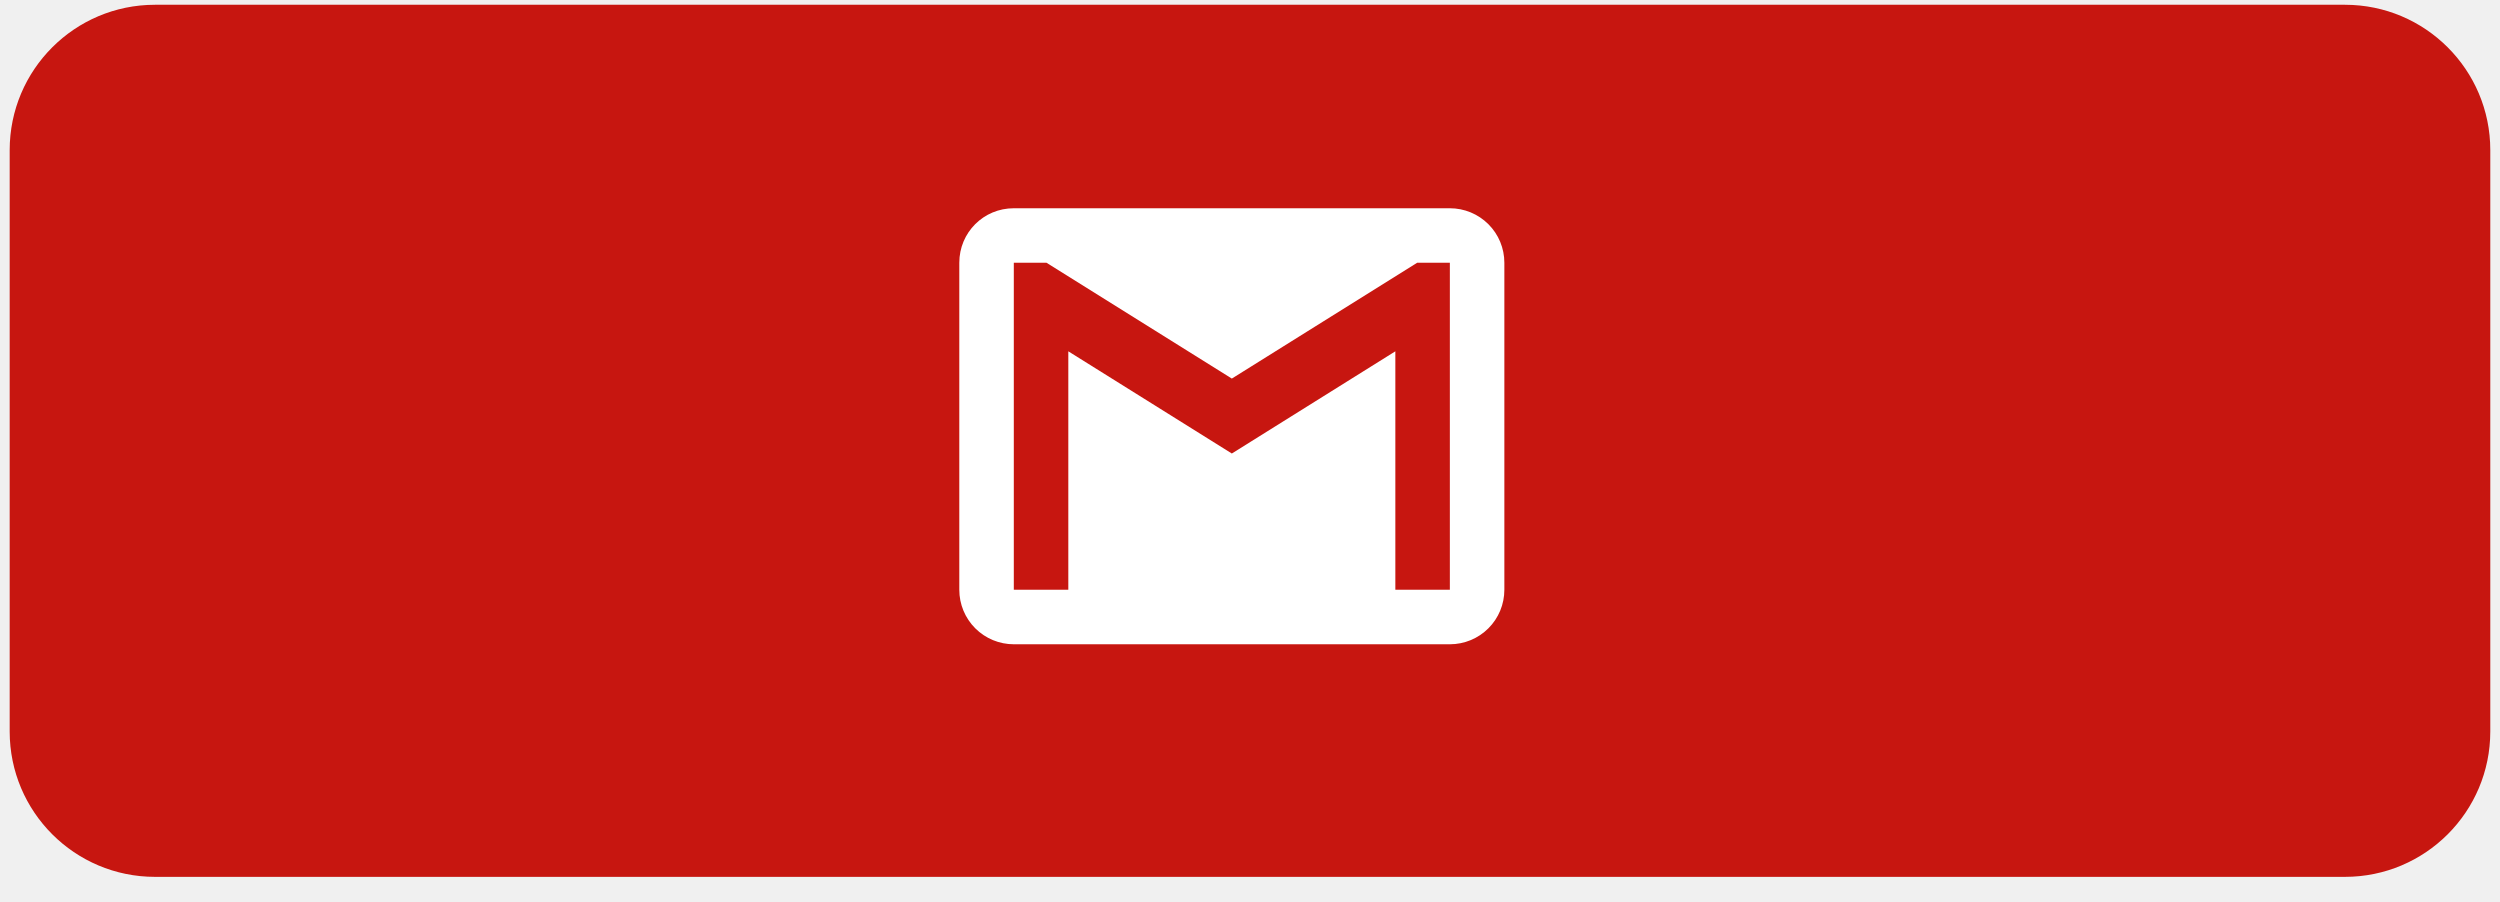
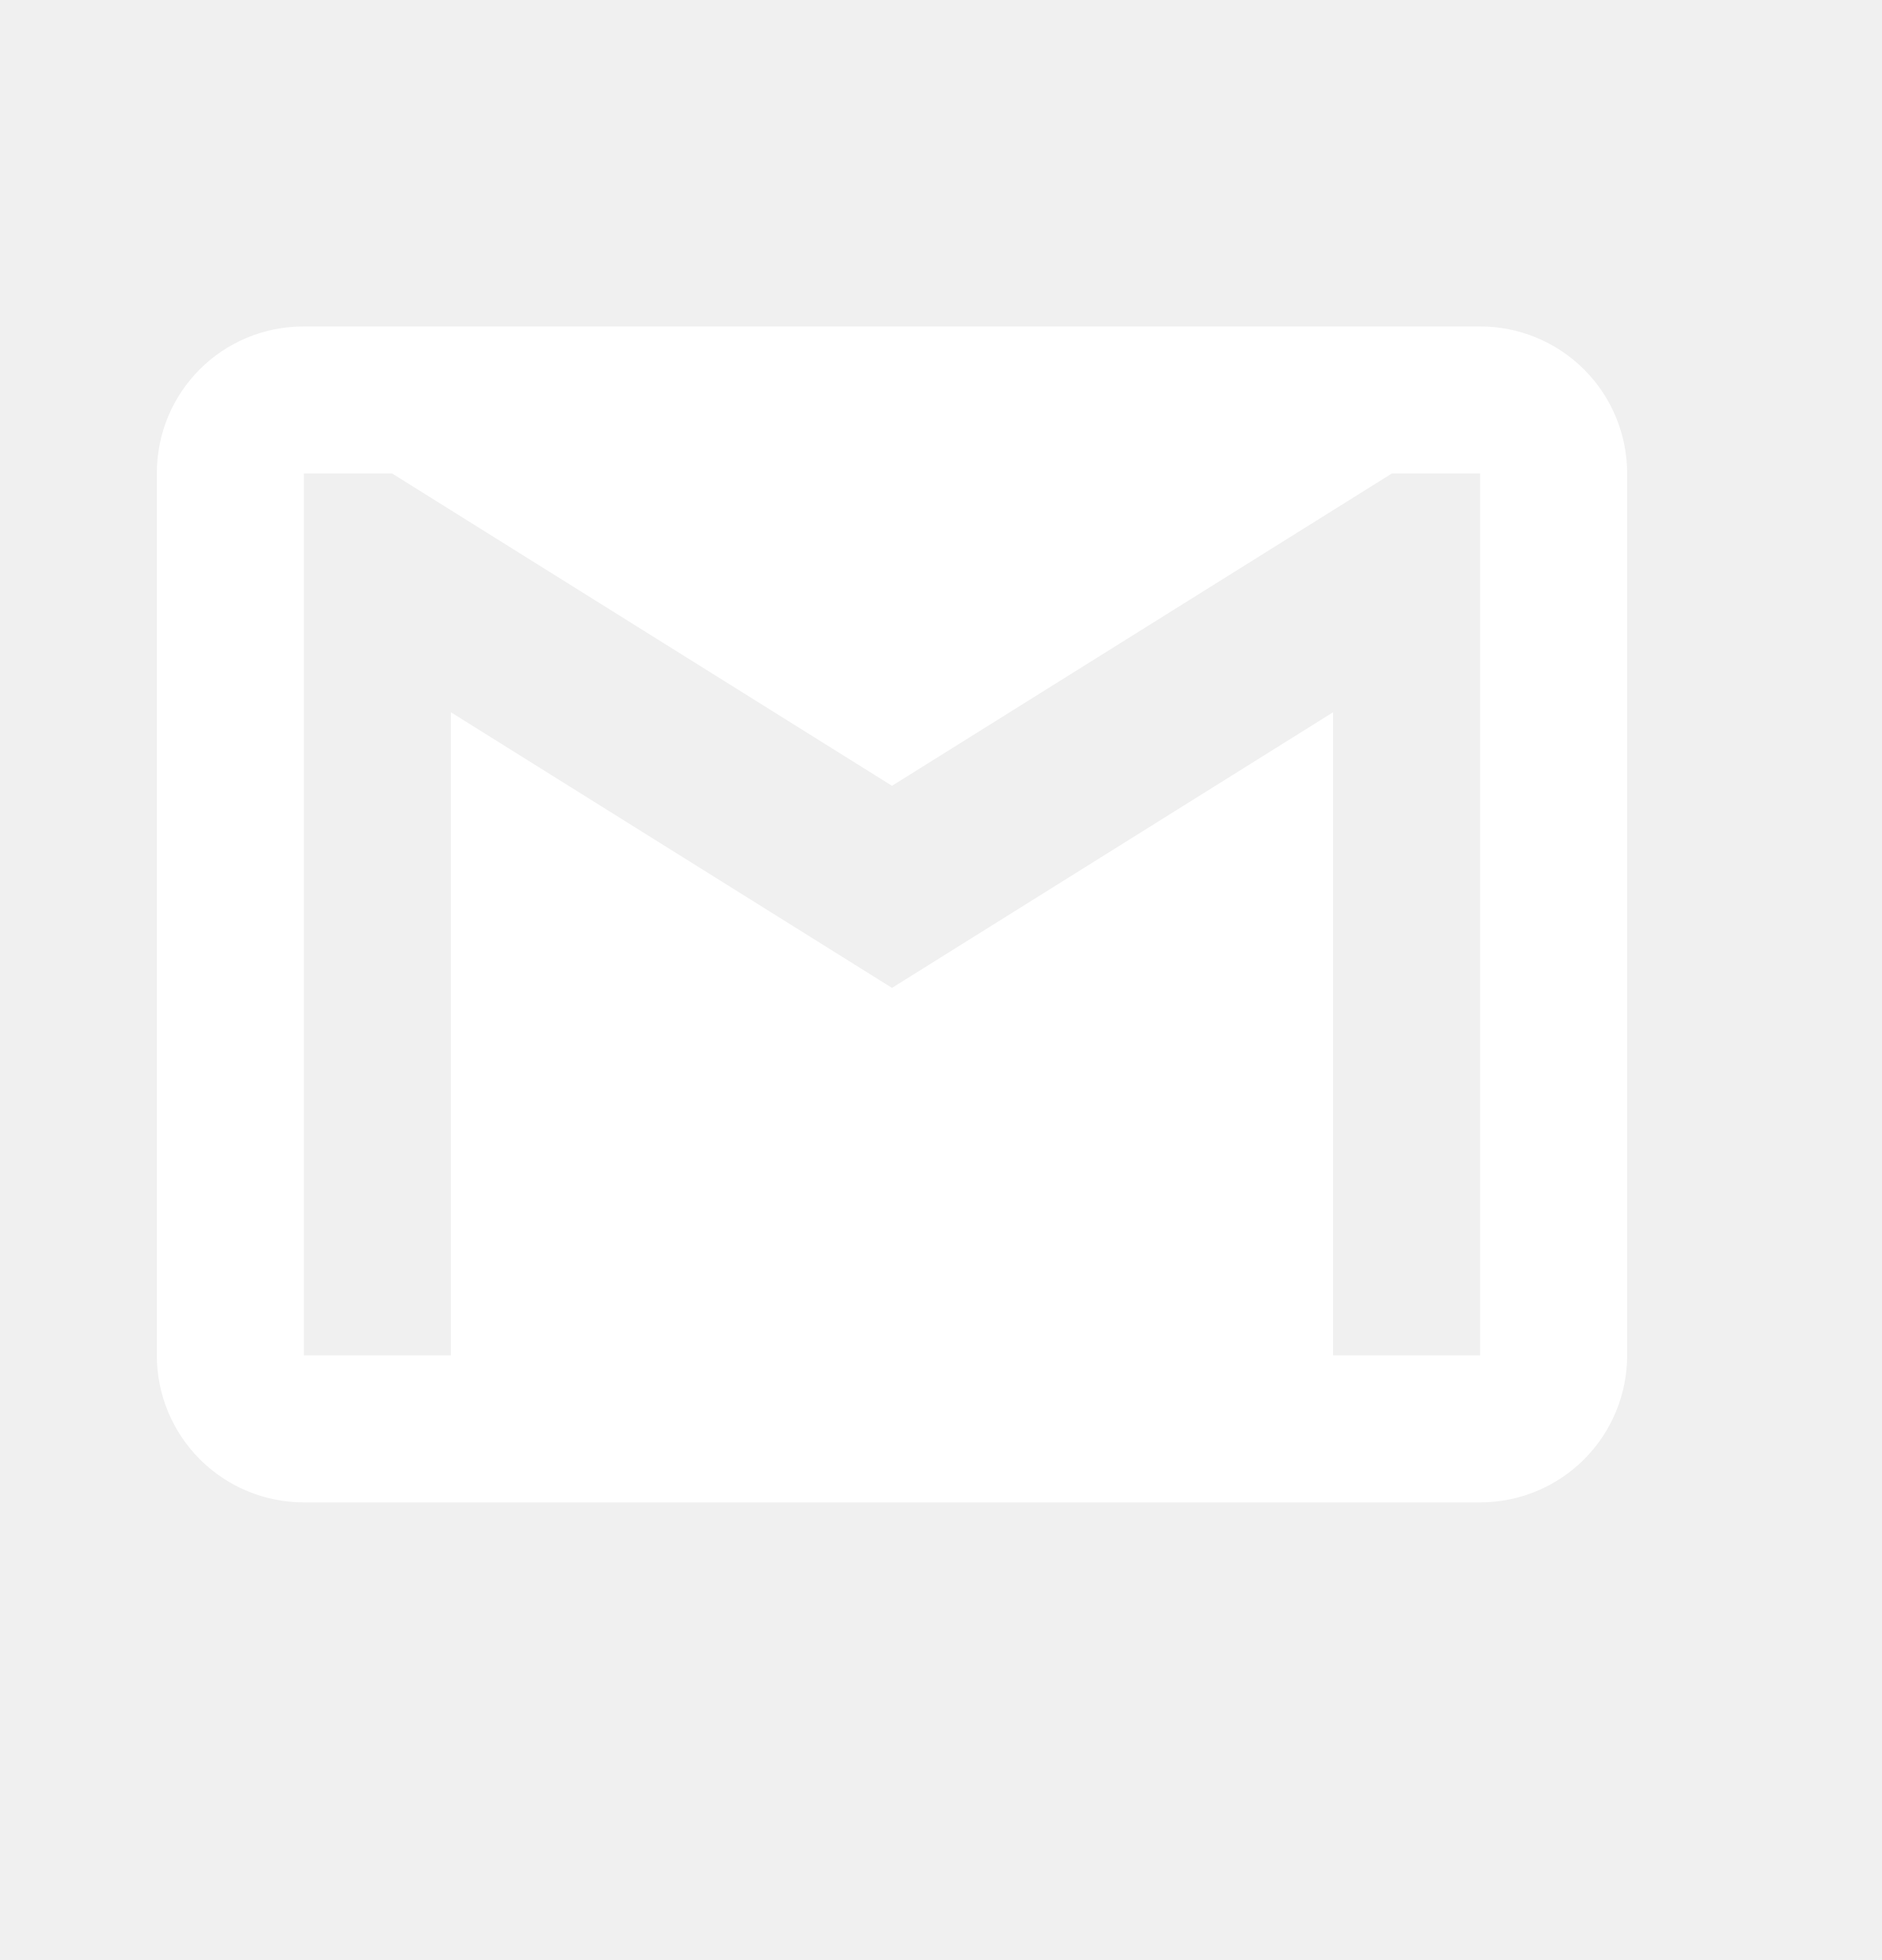
- <svg xmlns="http://www.w3.org/2000/svg" width="86" height="31" viewBox="0 0 86 31" fill="none">
-   <rect x="0.333" y="0.164" width="85.333" height="30" rx="5" fill="#C71610" />
-   <path d="M49.875 20.288H48V12.085L42.375 15.601L36.75 12.085V20.288H34.875V9.039H36L42.375 13.023L48.75 9.039H49.875M49.875 7.164H34.875C33.834 7.164 33 7.998 33 9.039V20.288C33 20.786 33.197 21.263 33.549 21.614C33.901 21.966 34.378 22.163 34.875 22.163H49.875C50.372 22.163 50.849 21.966 51.201 21.614C51.553 21.263 51.75 20.786 51.75 20.288V9.039C51.75 8.541 51.553 8.064 51.201 7.713C50.849 7.361 50.372 7.164 49.875 7.164Z" fill="white" />
+ <svg xmlns="http://www.w3.org/2000/svg" width="24" height="25" viewBox="0 0 24 25" fill="none">
+   <path d="M18.875 17.288H17V9.085L11.375 12.601L5.75 9.085V17.288H3.875V6.039H5L11.375 10.023L17.75 6.039H18.875M18.875 4.164H3.875C2.834 4.164 2 4.998 2 6.039V17.288C2 17.786 2.198 18.263 2.549 18.614C2.901 18.966 3.378 19.163 3.875 19.163H18.875C19.372 19.163 19.849 18.966 20.201 18.614C20.552 18.263 20.75 17.786 20.75 17.288V6.039C20.75 5.541 20.552 5.064 20.201 4.713C19.849 4.361 19.372 4.164 18.875 4.164Z" fill="white" />
</svg>
